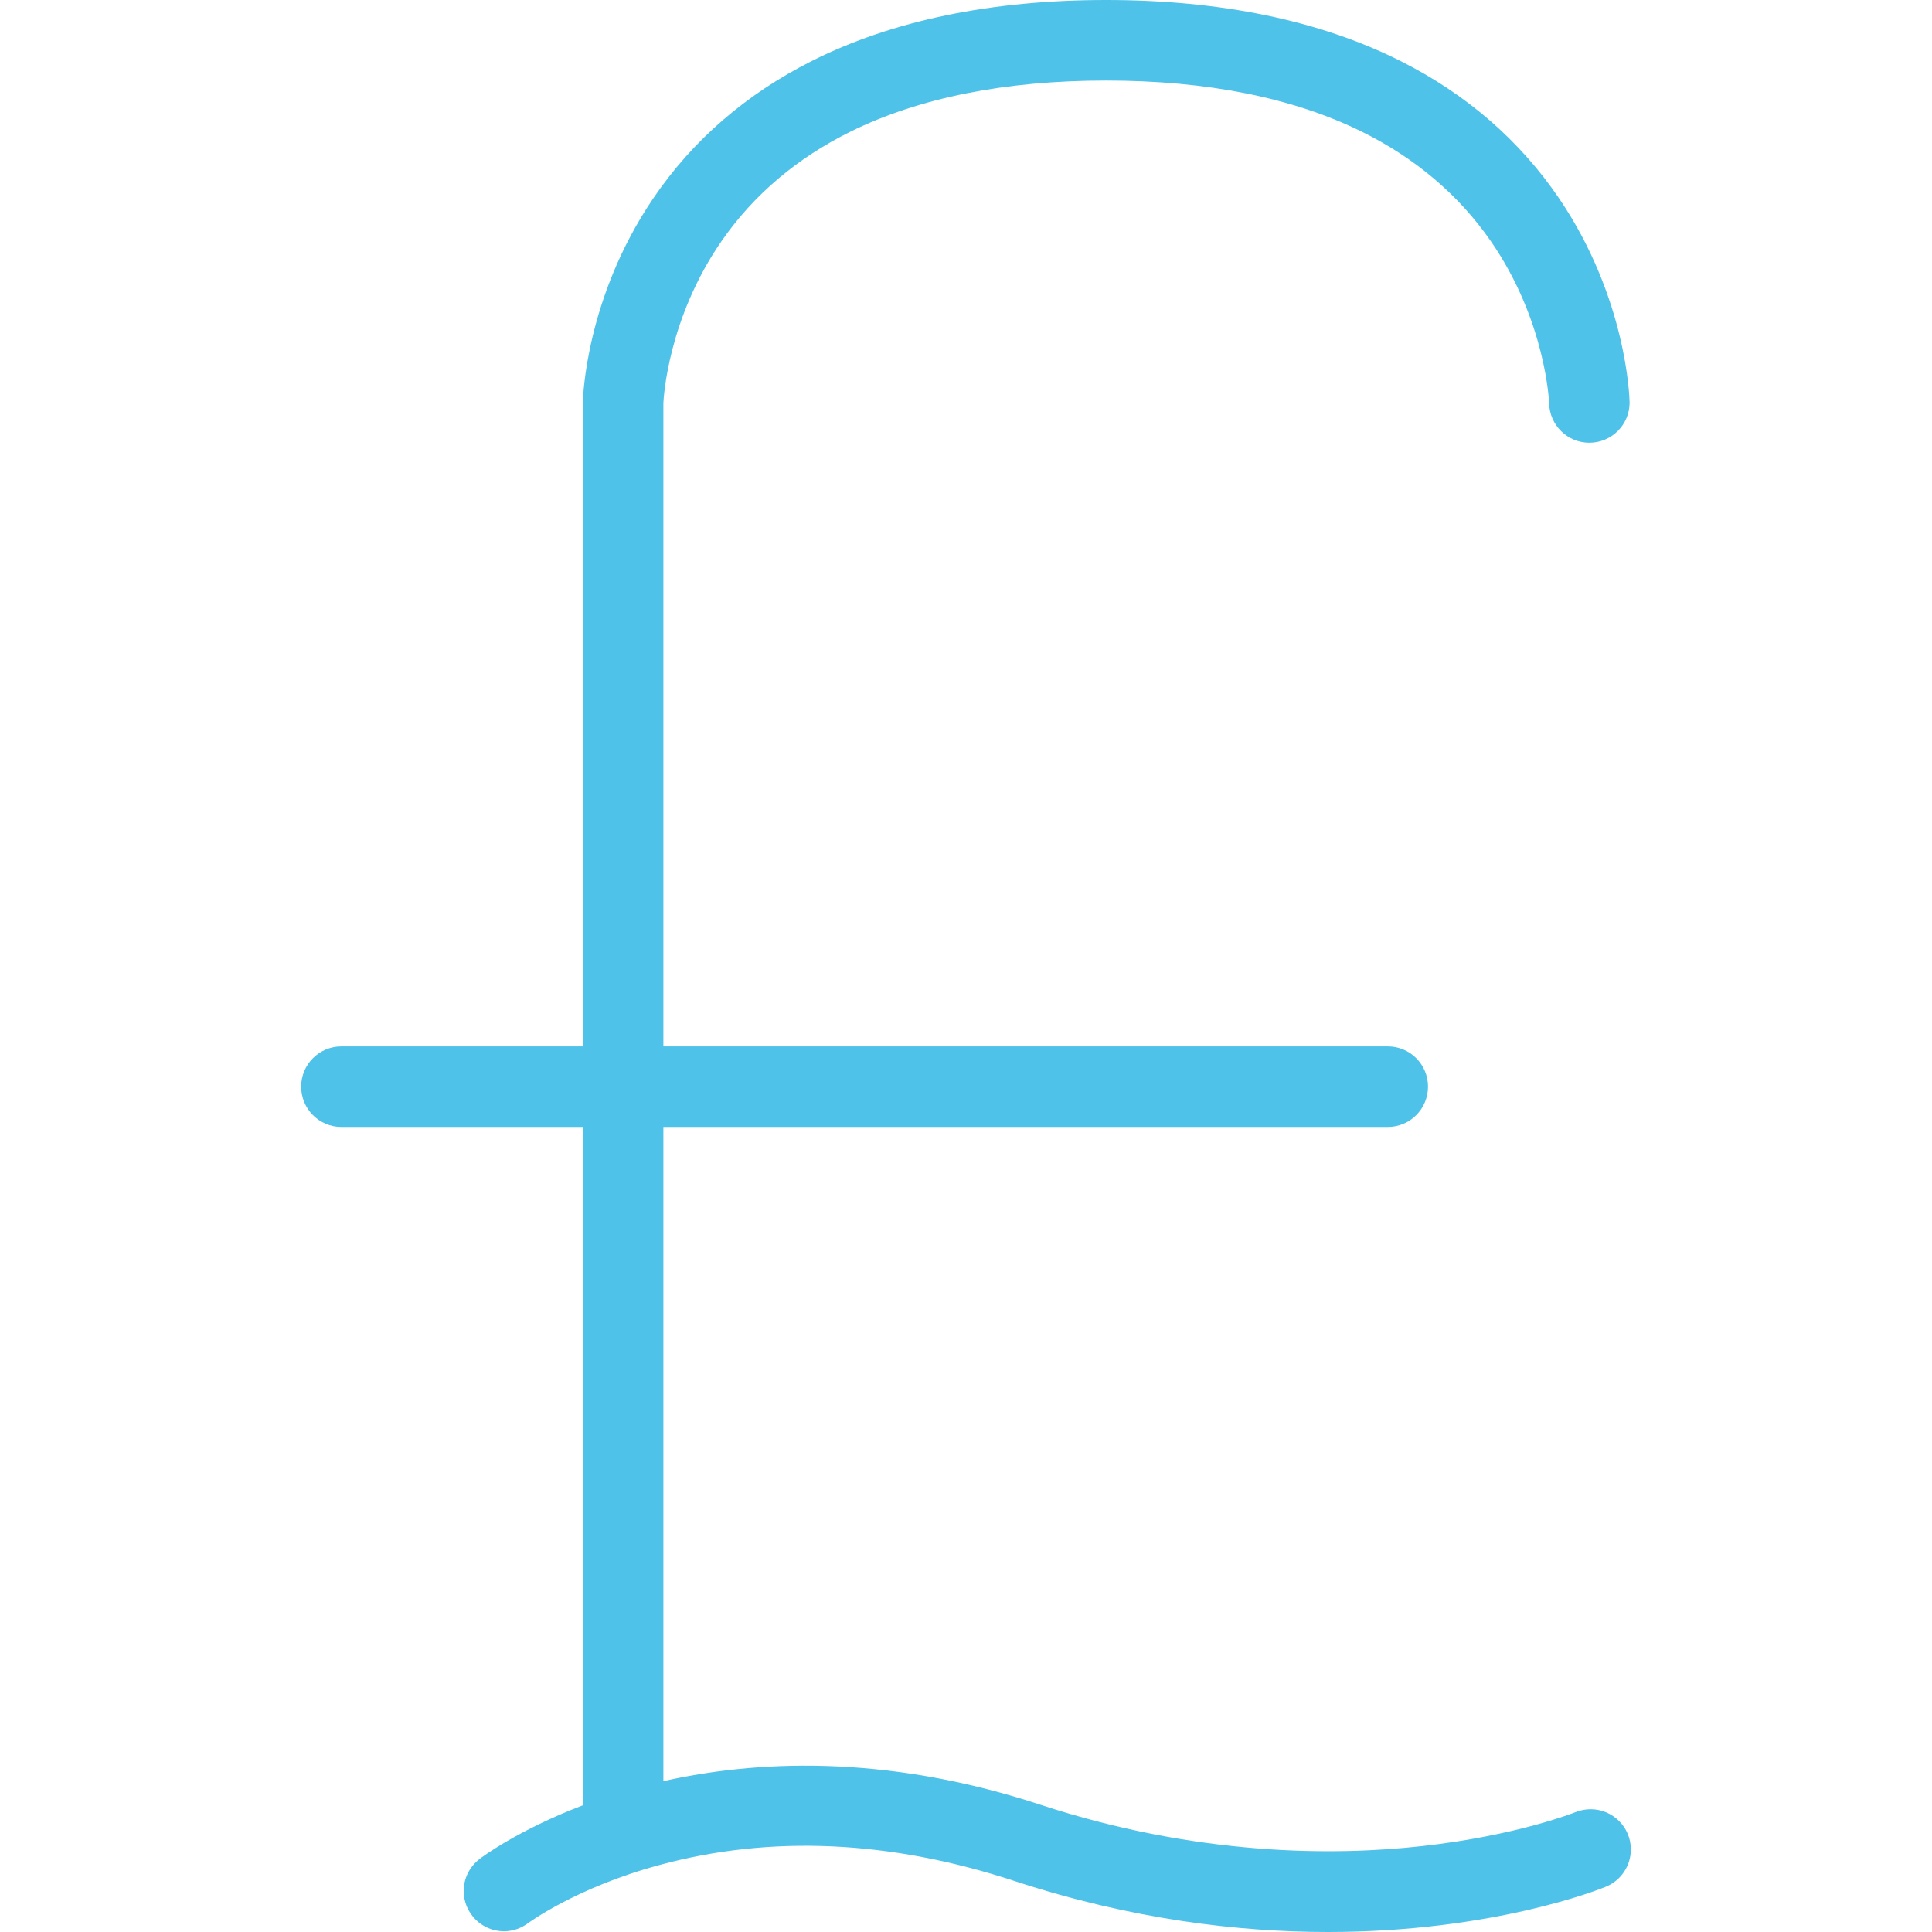
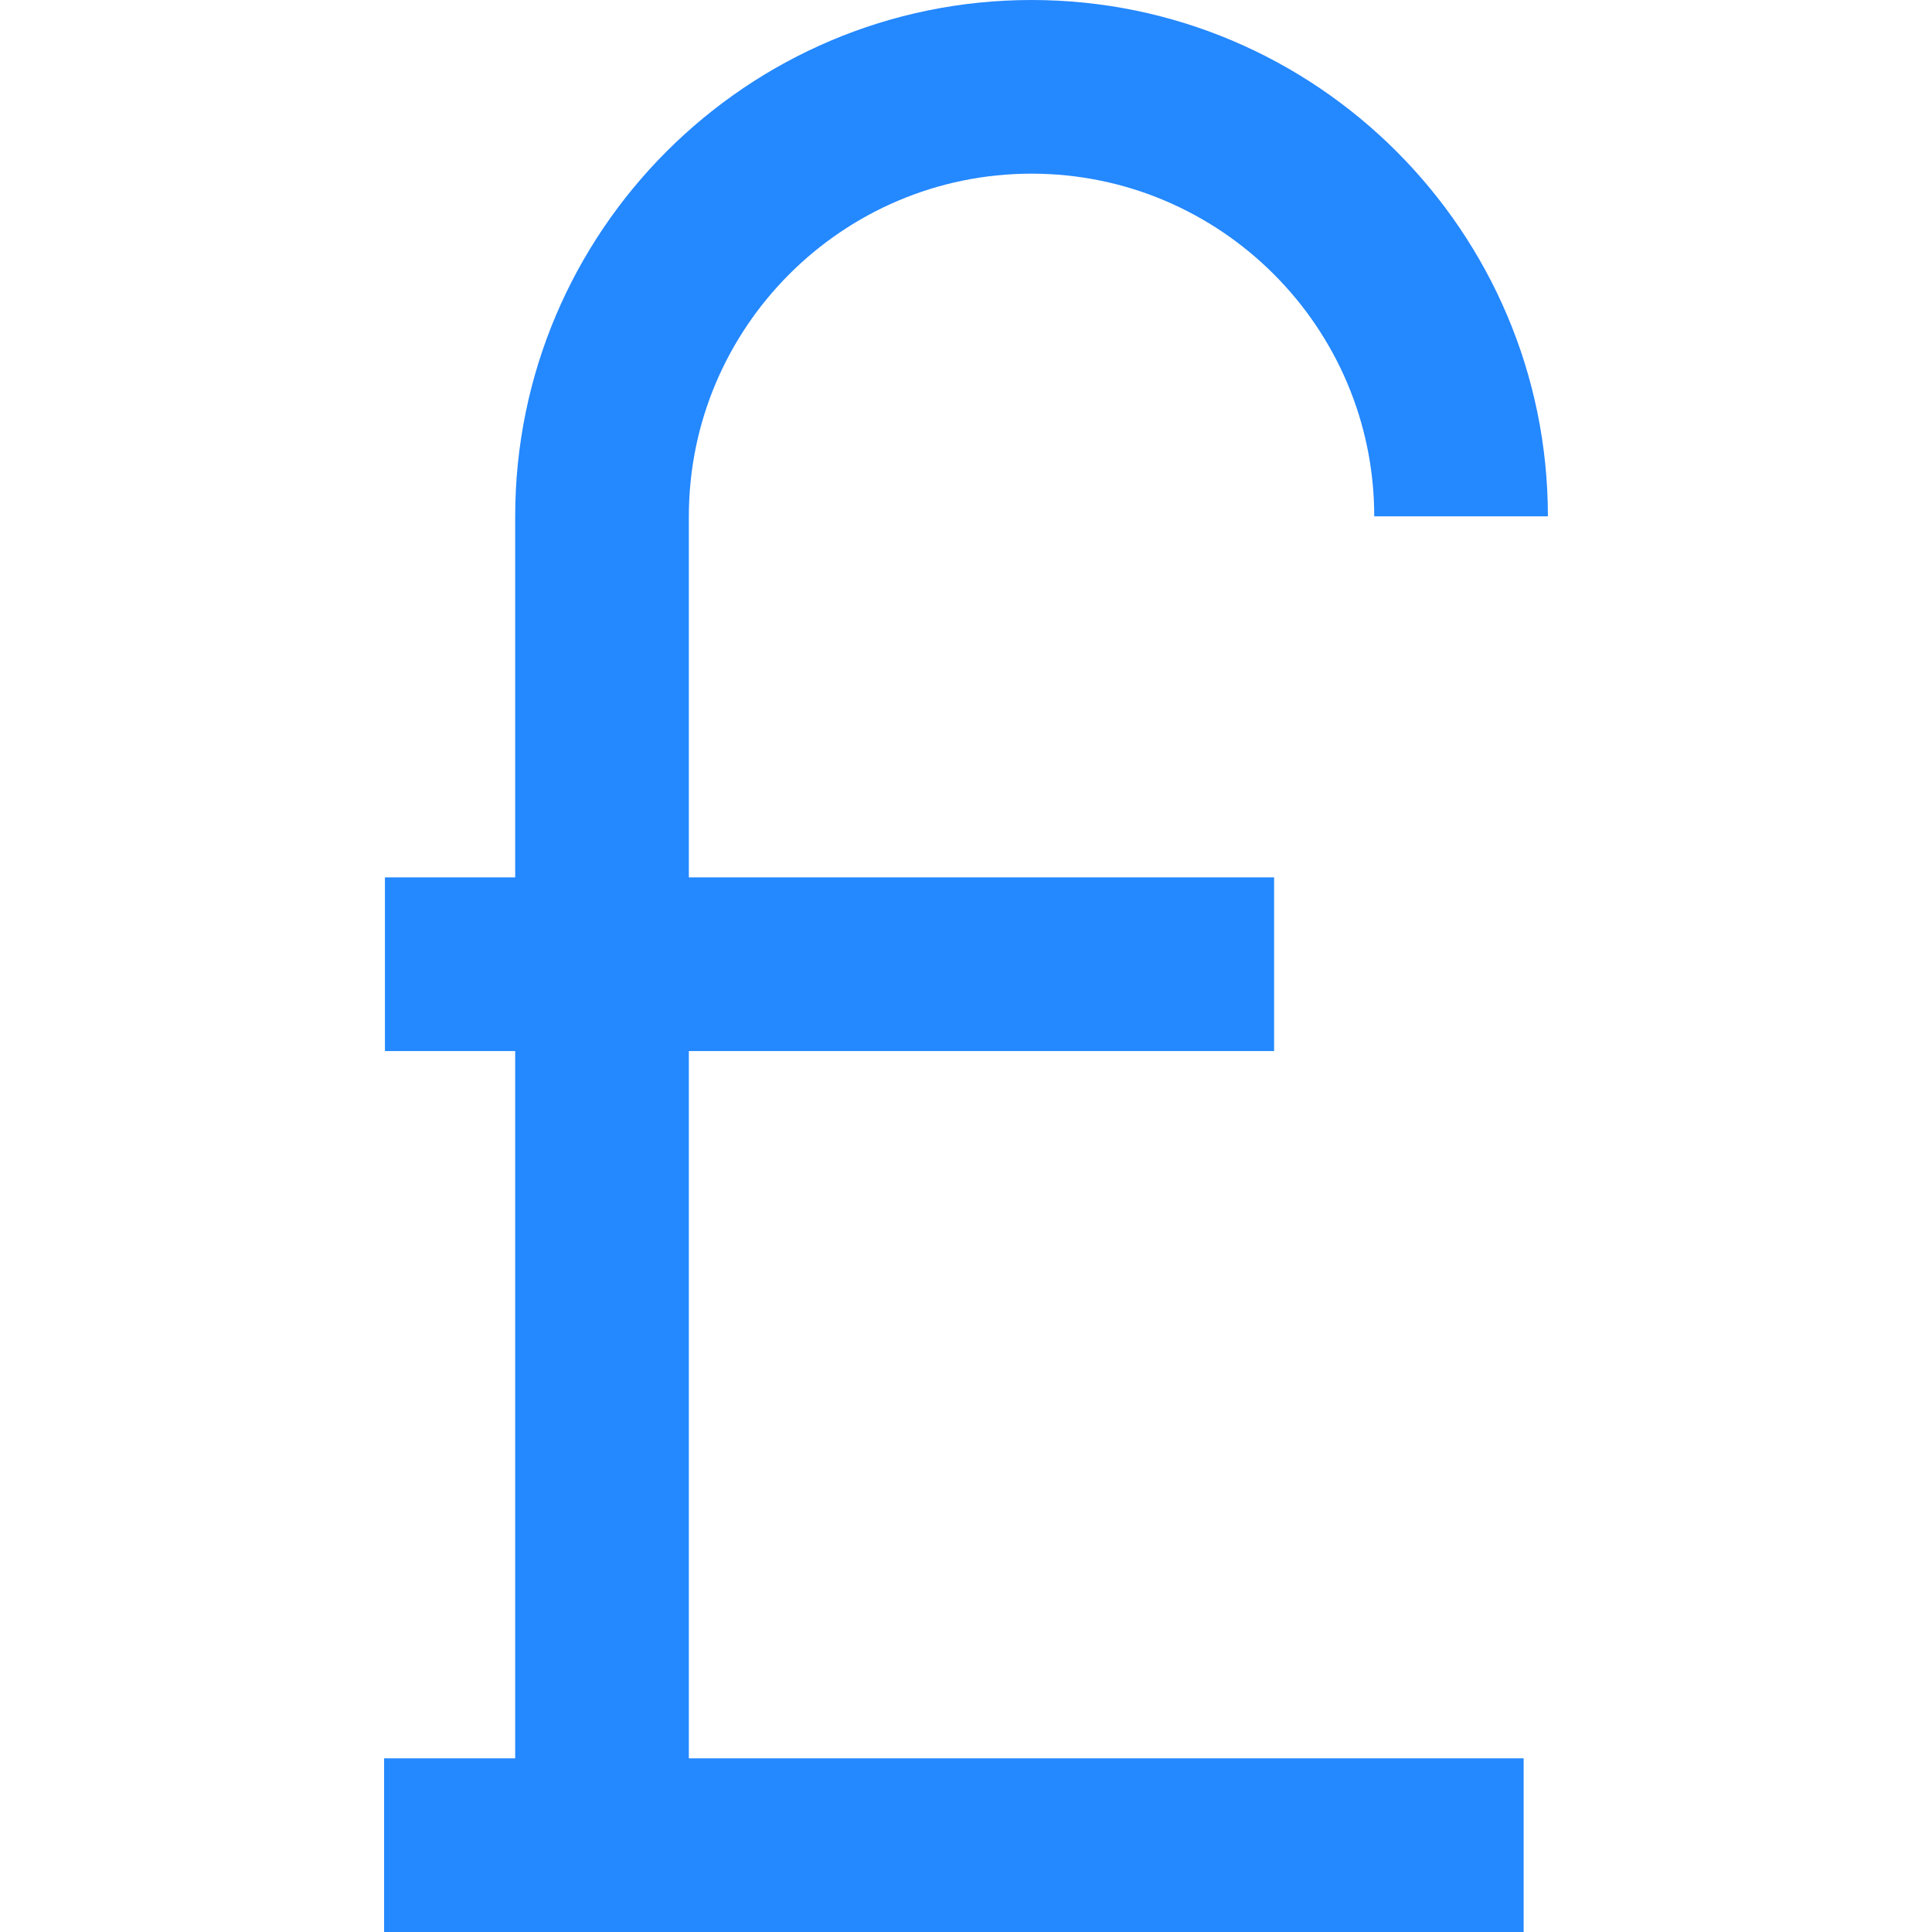
- <svg xmlns="http://www.w3.org/2000/svg" version="1.1" id="Layer_1" x="0px" y="0px" viewBox="0 0 512.001 512.001" style="enable-background:new 0 0 512.001 512.001;" xml:space="preserve">
-   <path style="fill:#4FC2E9;" d="M432.191,490.125c0-5.875-4.766-10.656-10.656-10.656c-1.422,0-2.781,0.281-4.031,0.781l0,0  c-0.141,0.062-15.562,6.219-40.688,9c-23.094,2.562-59.406,2.719-101.281-11.031c-41.75-13.688-76.234-11.469-99.734-6.188V298.656  h191.984c5.891,0,10.656-4.781,10.656-10.688c0-5.875-4.766-10.656-10.656-10.656H175.801V106.844  c0.062-1.484,1.25-22.516,15.453-43c8.469-12.219,19.945-21.953,34.117-28.953c18.195-8.984,40.992-13.547,67.758-13.547  c26.75,0,49.562,4.562,67.766,13.547c14.172,7,25.672,16.75,34.141,28.953c14.672,21.156,15.5,42.875,15.5,43.094l0,0  c0.156,5.75,4.859,10.391,10.656,10.391c5.891,0,10.672-4.766,10.672-10.672c0-0.062-0.016-0.156-0.016-0.219l0,0  c-0.016-1.109-0.781-27.438-18.594-53.75c-10.5-15.469-24.656-27.766-42.156-36.547C349.785,5.438,323.551,0,293.129,0  c-30.438,0-56.656,5.438-77.953,16.141c-17.5,8.797-31.672,21.078-42.141,36.547c-17.805,26.312-18.539,52.656-18.562,53.75v0.125  v170.75h-64c-5.891,0-10.664,4.781-10.664,10.656c0,5.906,4.773,10.688,10.664,10.688h64v179.766  c-17.242,6.578-26.906,13.859-27.391,14.234v0.016c-2.547,1.953-4.195,5.016-4.195,8.453c0,5.906,4.781,10.688,10.672,10.688  c2.414,0,4.641-0.844,6.438-2.188l0,0c0.125-0.078,12.695-9.406,34.766-15.375c29.5-8,61.18-6.562,94.117,4.25  c31.031,10.172,59.297,13.5,83.031,13.5c43.594,0,71.875-11.25,73.672-12l0,0C429.457,498.406,432.191,494.594,432.191,490.125z" />
+ <svg xmlns="http://www.w3.org/2000/svg" version="1.1" id="Layer_1" x="0px" y="0px" viewBox="0 0 445 445" style="enable-background:new 0 0 445 445;" xml:space="preserve">
+   <path style="fill:#2488FF;" d="M158.664,242.09h134.801v-40H158.664v-83.158c0-43.523,35.409-78.932,78.933-78.932  s78.932,35.409,78.932,78.932h40C356.528,53.353,303.176,0,237.597,0c-65.58,0-118.933,53.353-118.933,118.932v83.158h-30v40h30V405  H88.472v40h262.472v-40H158.664V242.09z" />
  <g>
</g>
  <g>
</g>
  <g>
</g>
  <g>
</g>
  <g>
</g>
  <g>
</g>
  <g>
</g>
  <g>
</g>
  <g>
</g>
  <g>
</g>
  <g>
</g>
  <g>
</g>
  <g>
</g>
  <g>
</g>
  <g>
</g>
</svg>
